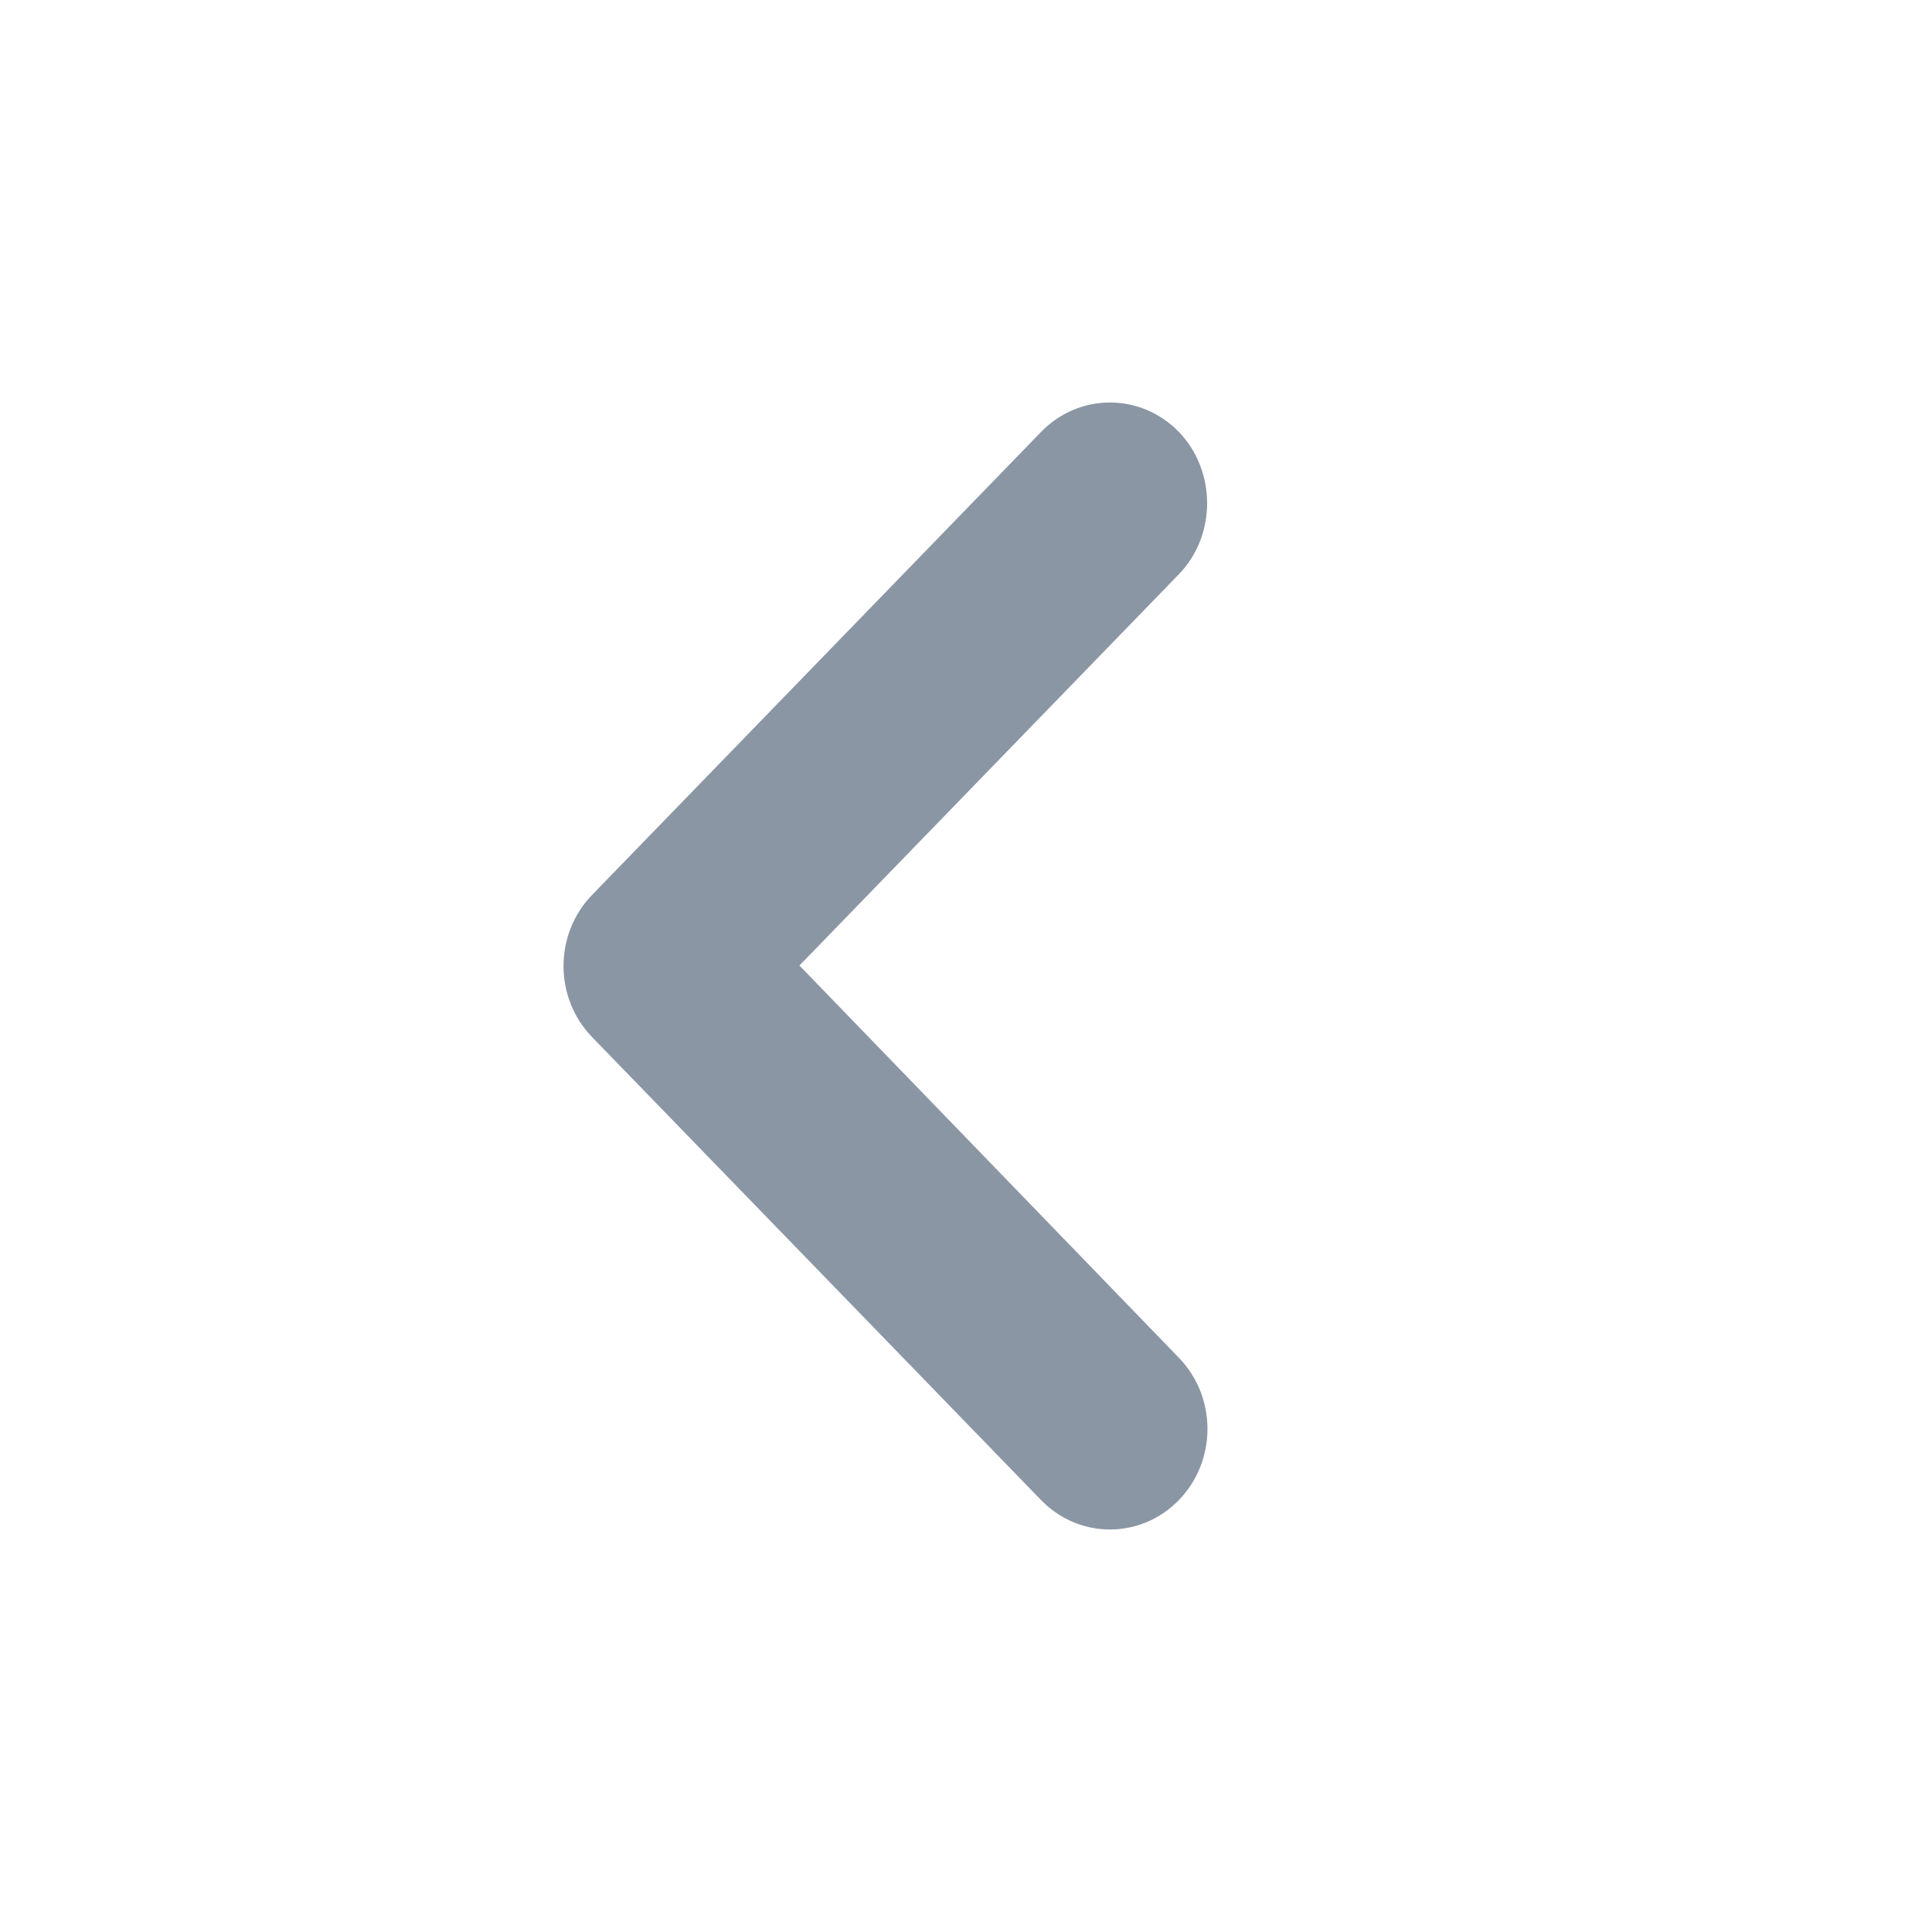
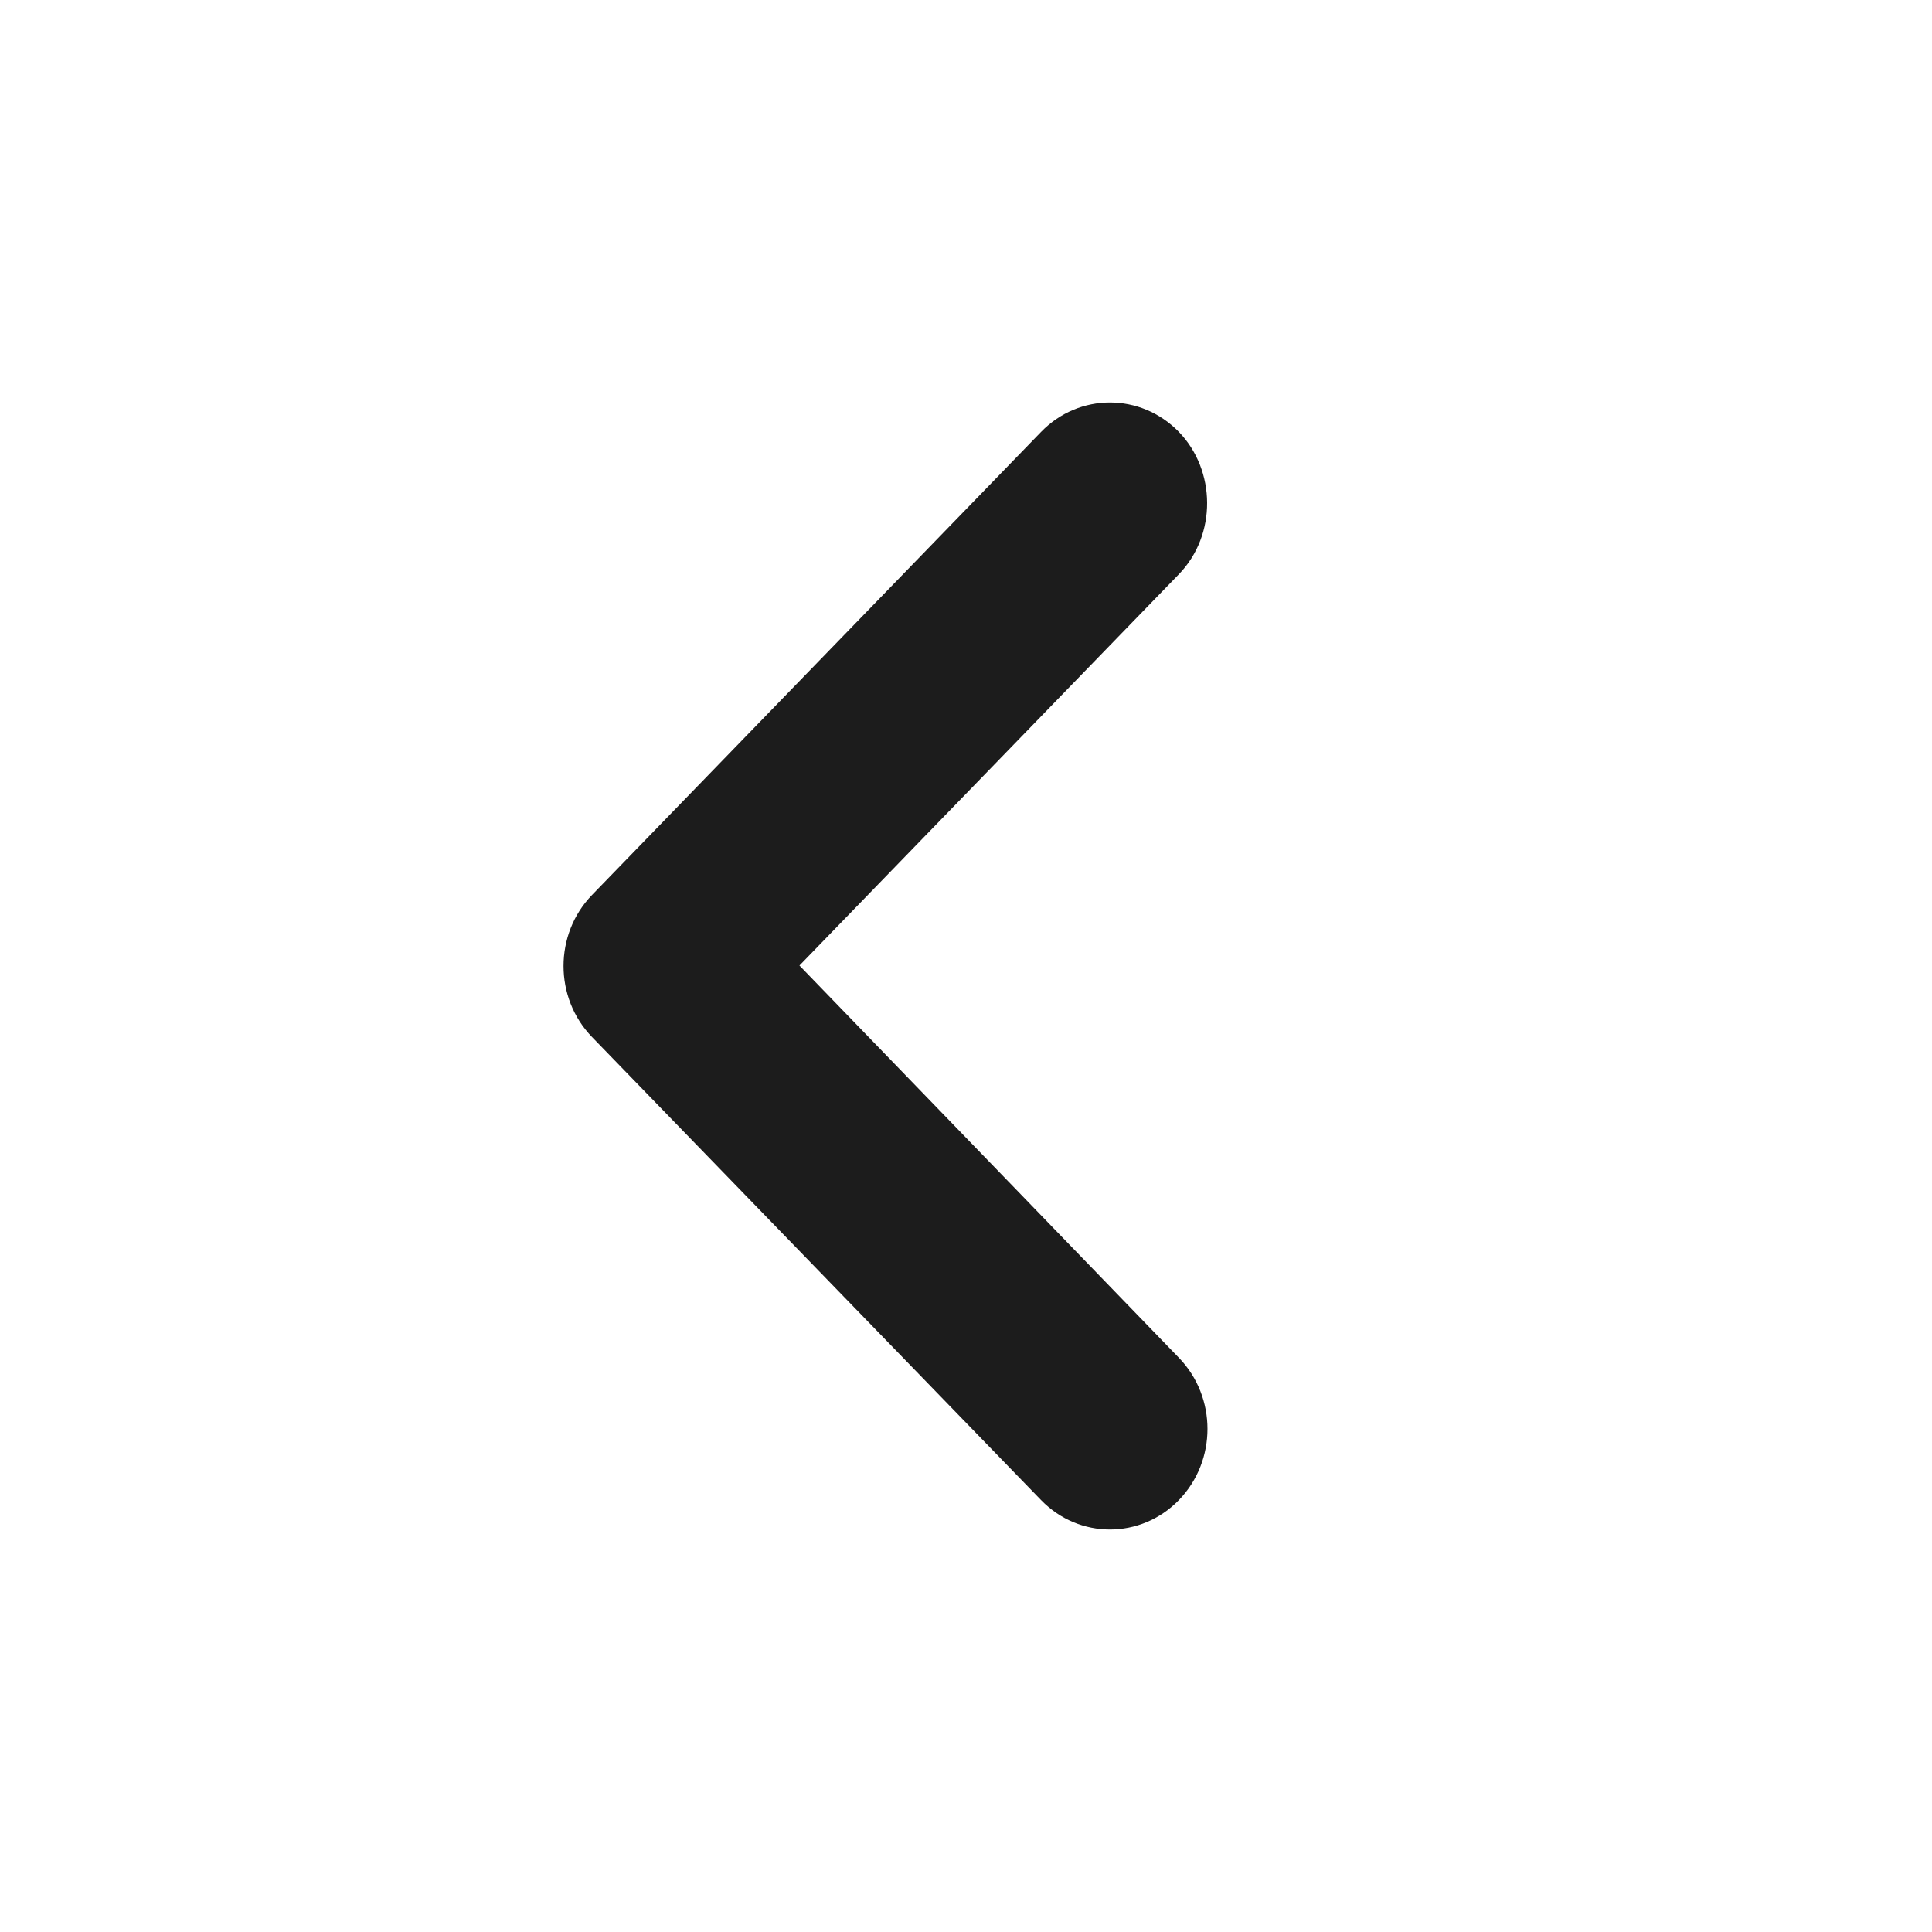
<svg xmlns="http://www.w3.org/2000/svg" width="24" height="24" viewBox="0 0 24 24" fill="none">
-   <path fill-rule="evenodd" clip-rule="evenodd" d="M14.645 5.366C14.171 4.878 13.405 4.878 12.932 5.366L7.355 11.117C6.882 11.605 6.882 12.395 7.355 12.883L12.932 18.634C13.405 19.122 14.171 19.122 14.645 18.634C15.118 18.145 15.118 17.356 14.645 16.867L9.931 11.994L14.645 7.133C15.118 6.644 15.106 5.843 14.645 5.366Z" fill="#8B96A5" />
+   <path fill-rule="evenodd" clip-rule="evenodd" d="M14.645 5.366C14.171 4.878 13.405 4.878 12.932 5.366L7.355 11.117C6.882 11.605 6.882 12.395 7.355 12.883L12.932 18.634C13.405 19.122 14.171 19.122 14.645 18.634C15.118 18.145 15.118 17.356 14.645 16.867L9.931 11.994L14.645 7.133C15.118 6.644 15.106 5.843 14.645 5.366Z" fill="#1C1C1C" />
</svg>
